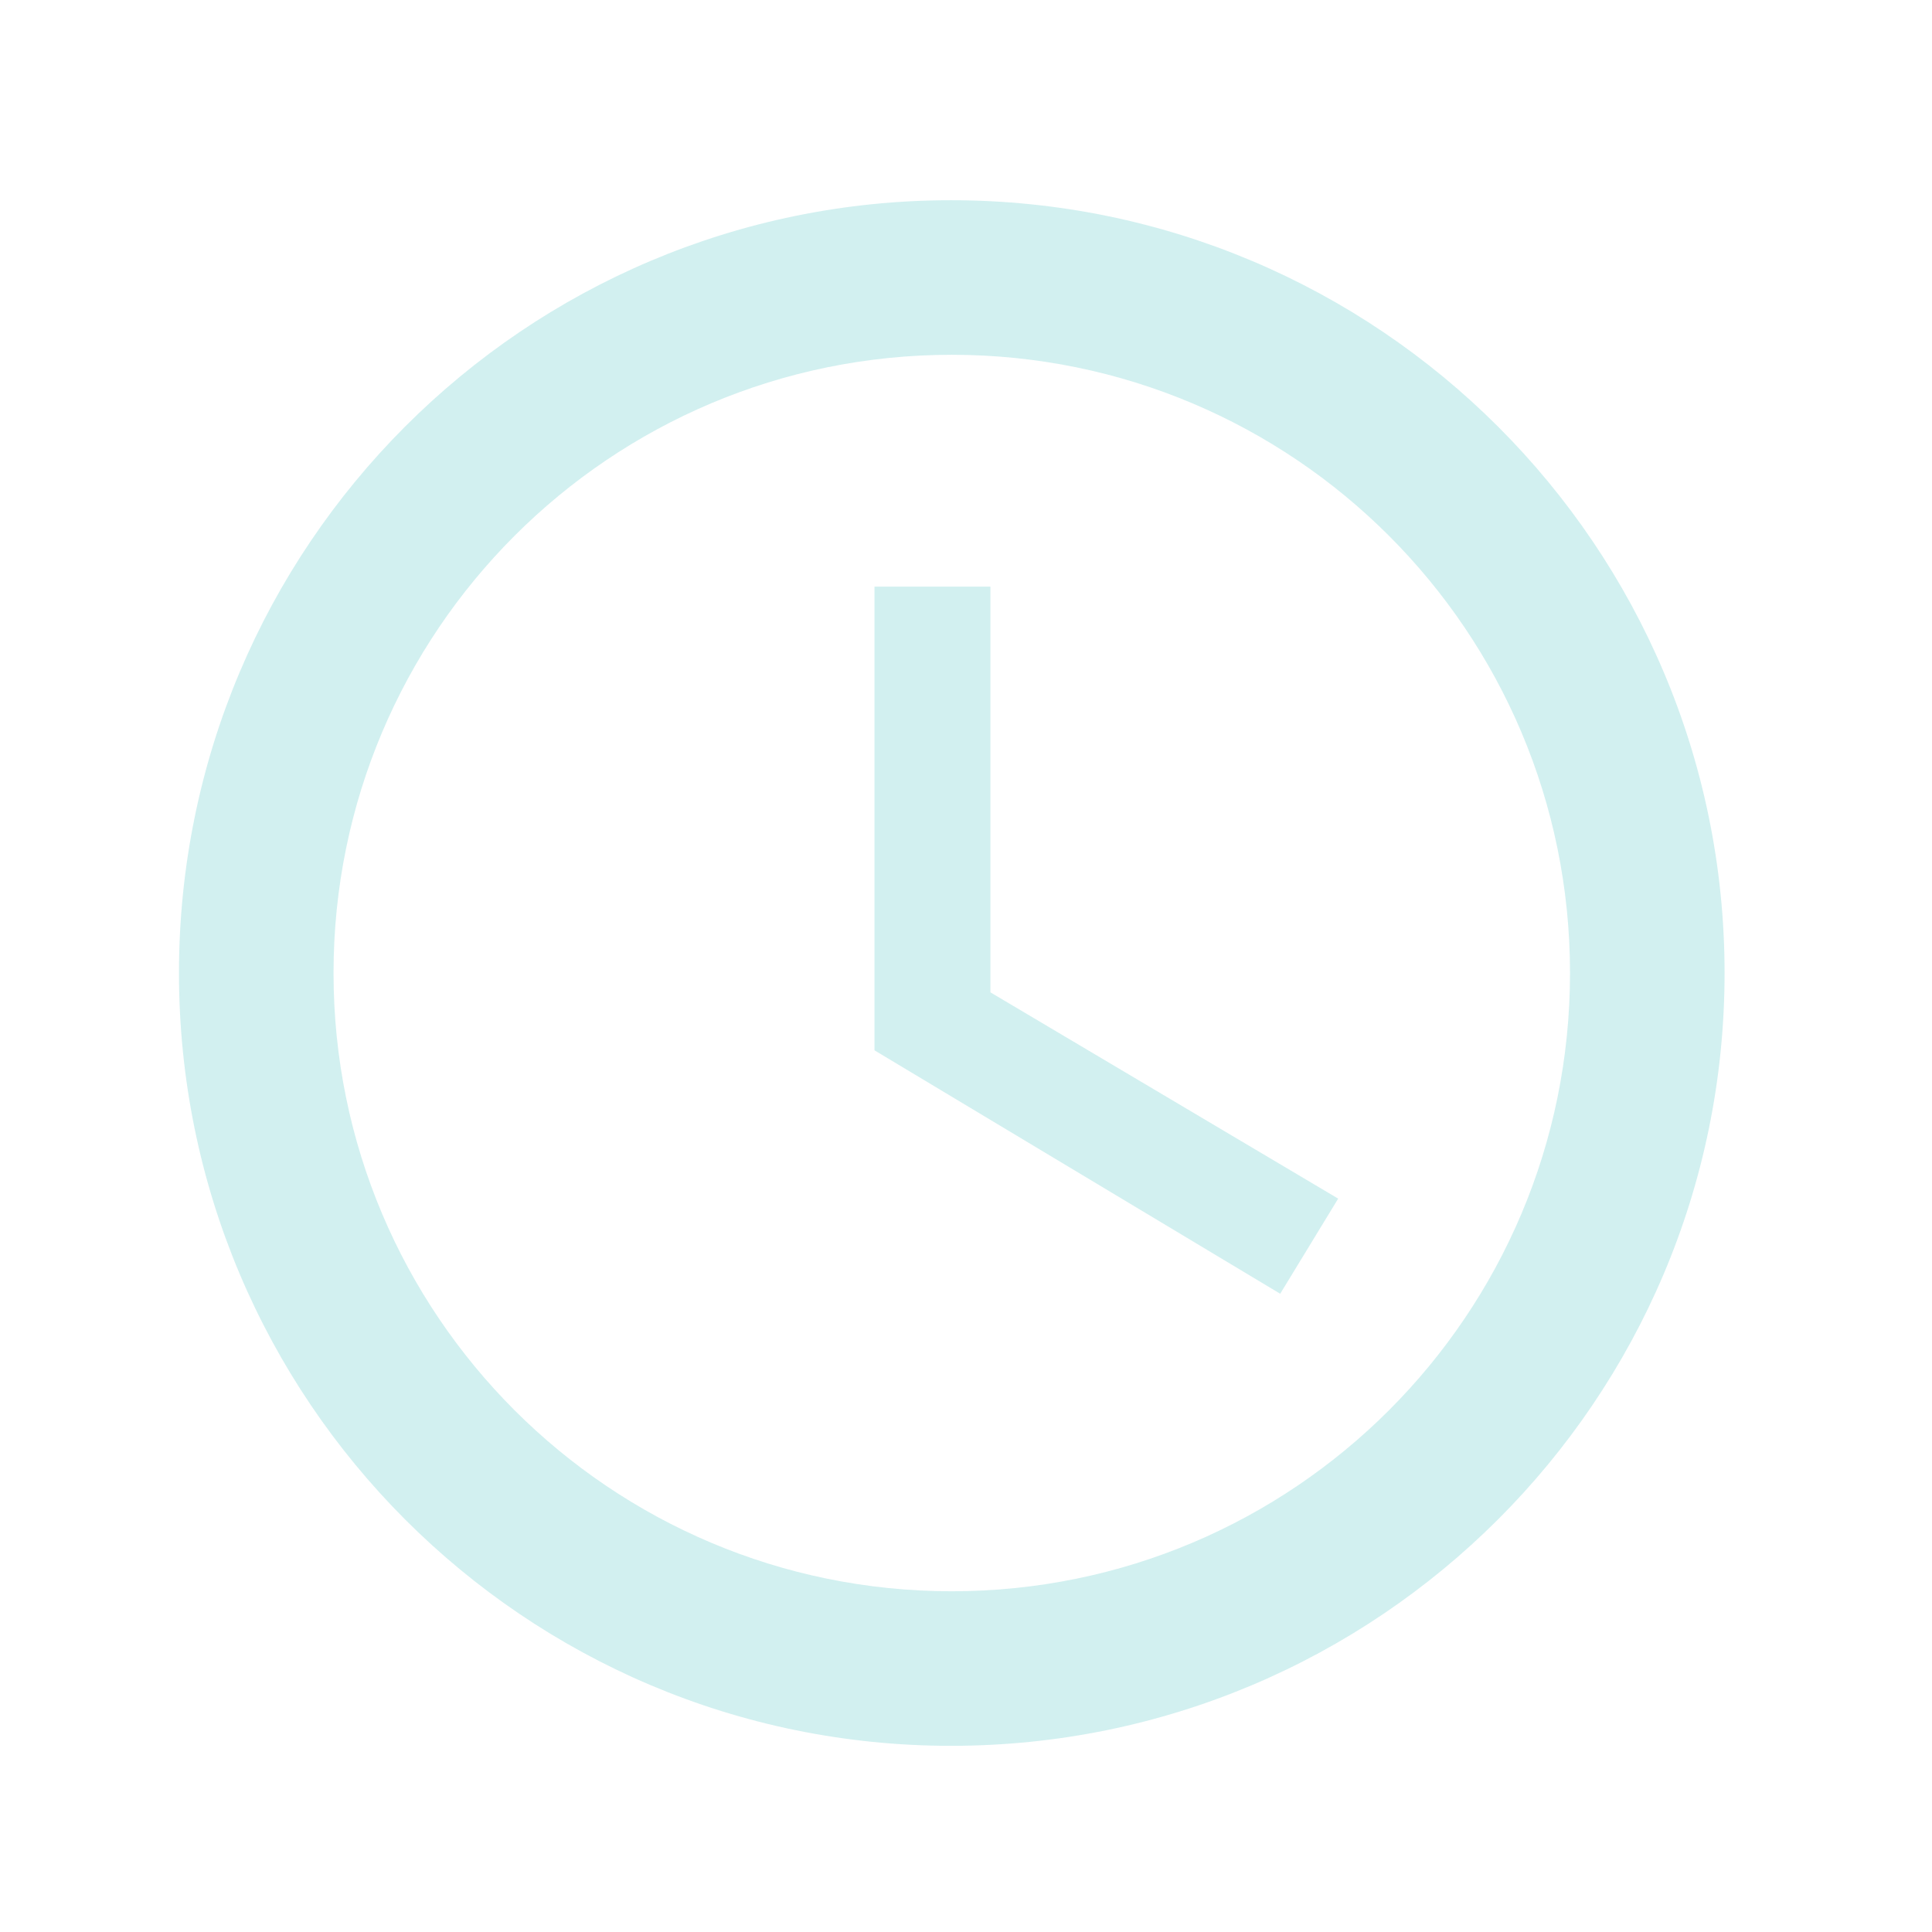
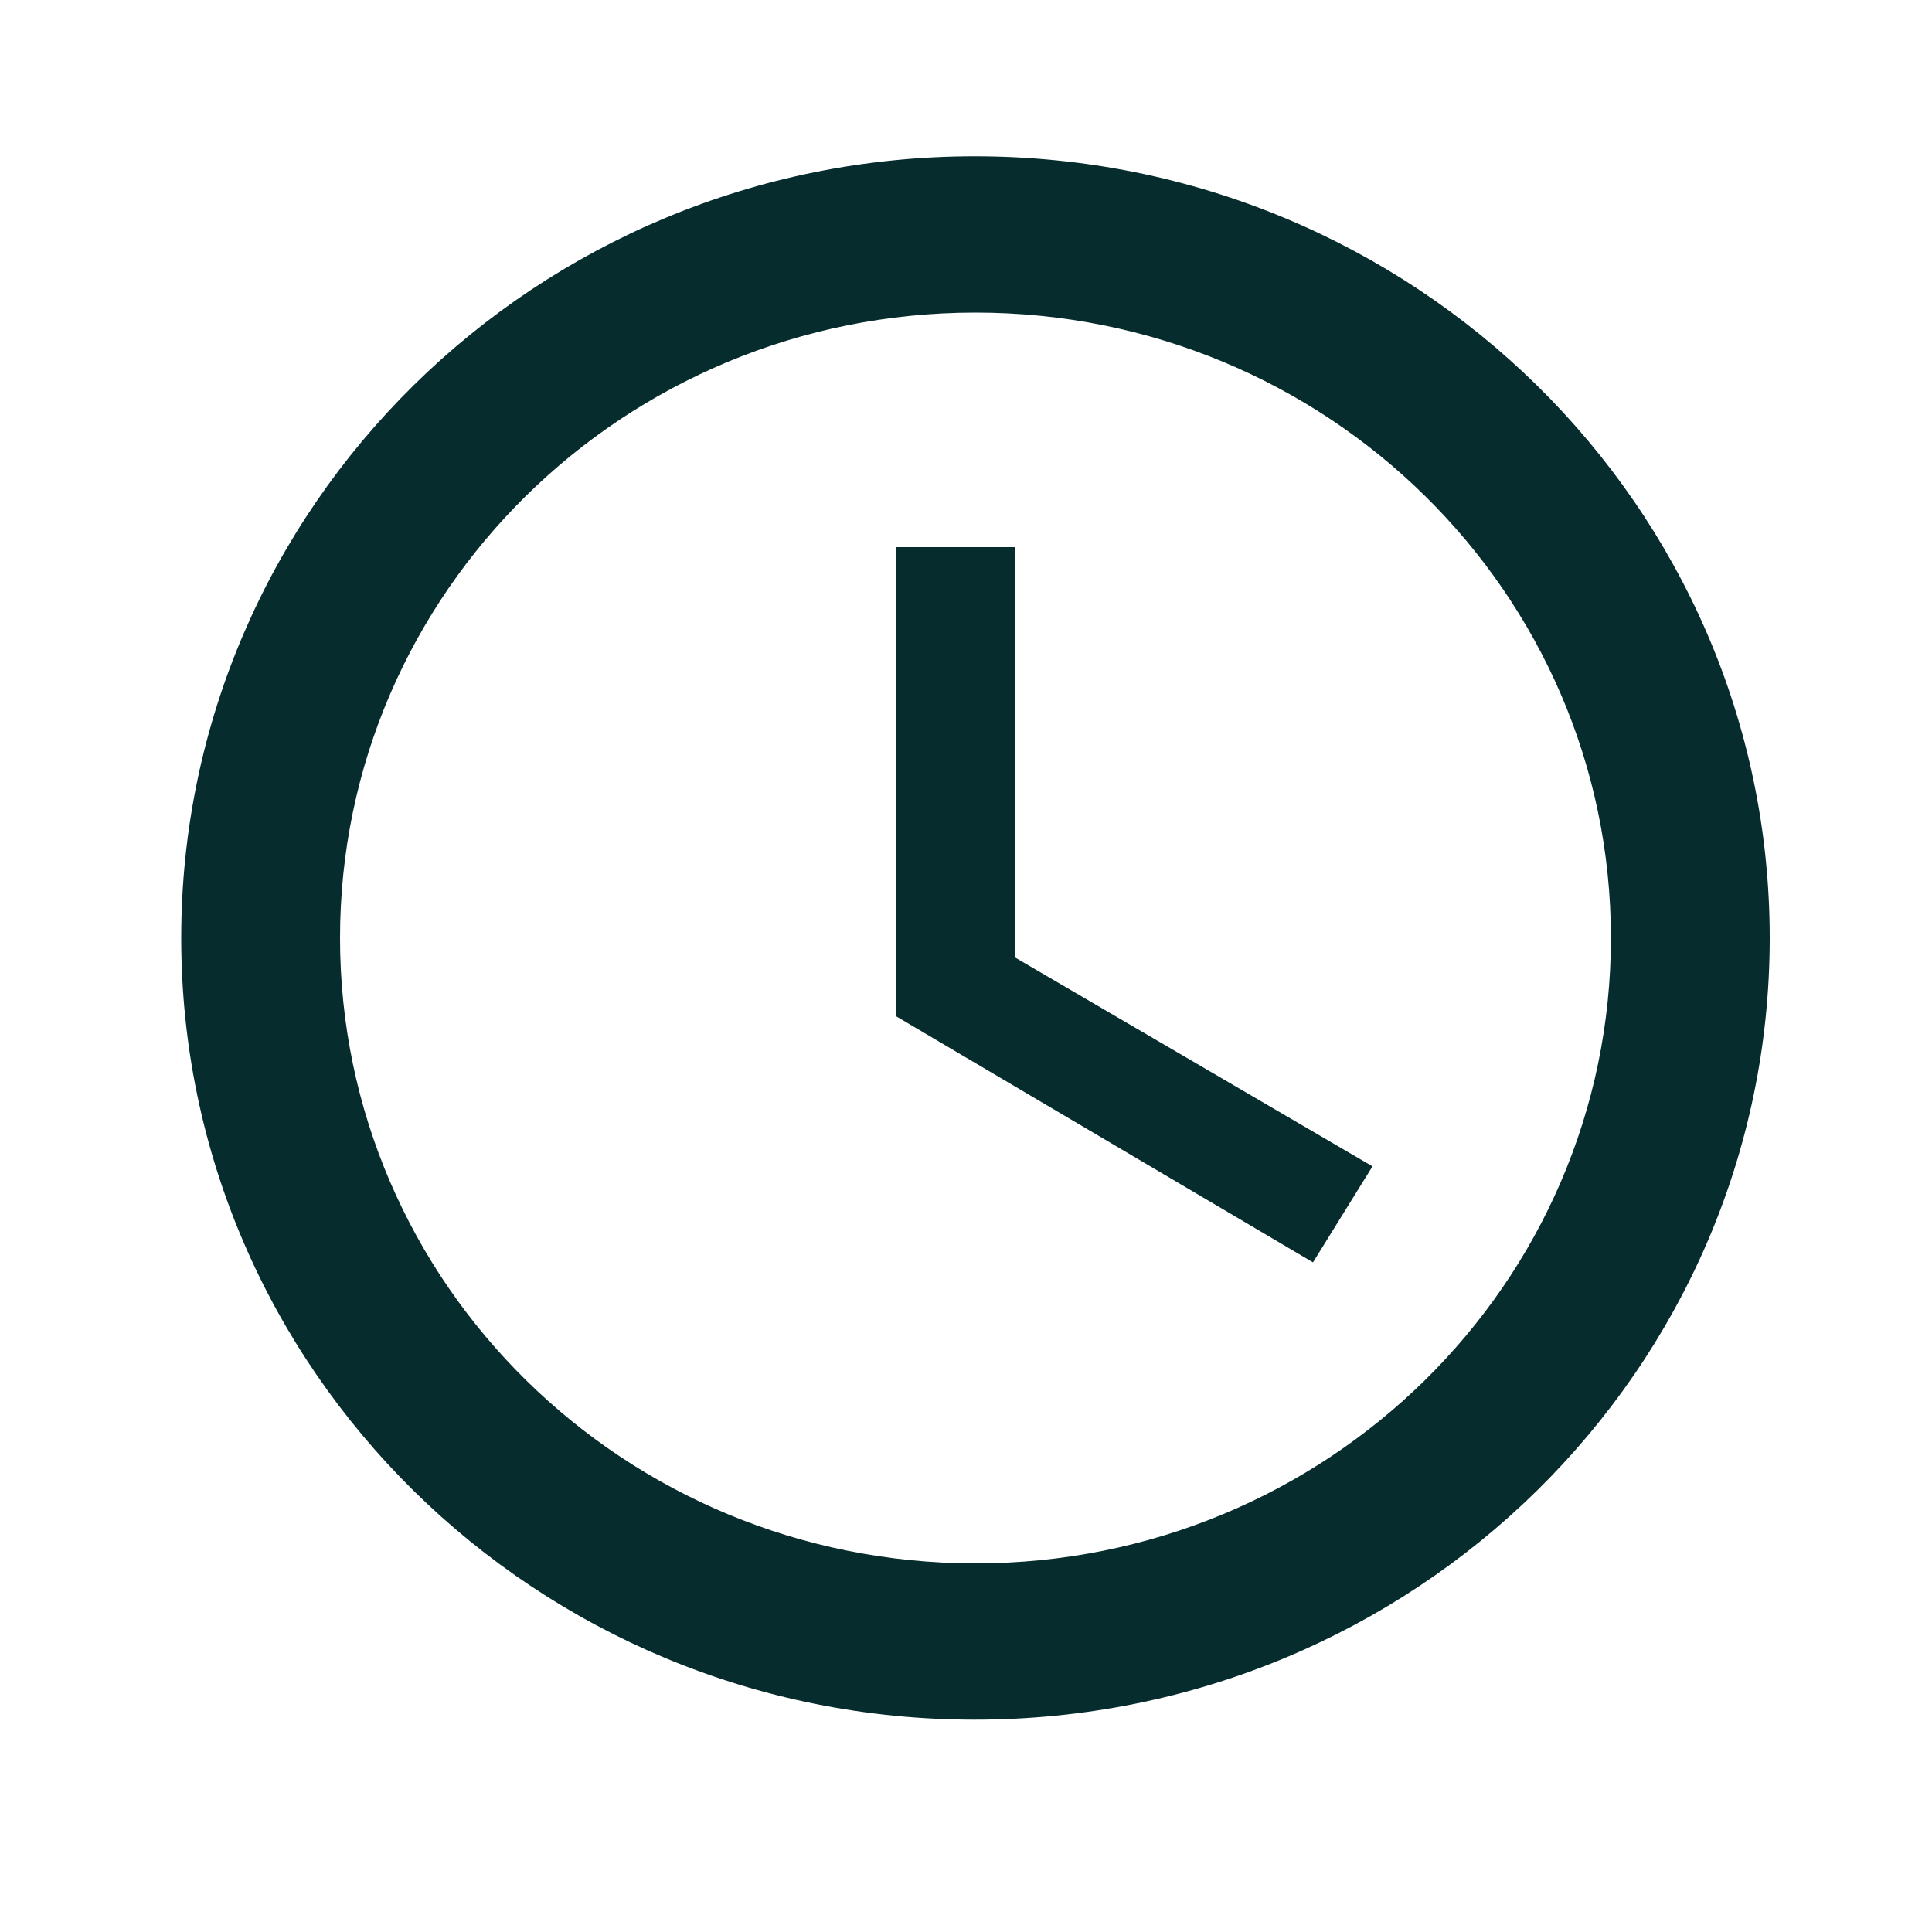
- <svg xmlns="http://www.w3.org/2000/svg" width="22" height="22" viewBox="0 0 22 22" fill="none">
-   <path d="M10.829 2.28C5.972 2.28 2.038 6.222 2.038 11.08C2.038 15.938 5.972 19.88 10.829 19.88C15.696 19.88 19.638 15.938 19.638 11.08C19.638 6.222 15.696 2.28 10.829 2.28ZM10.838 18.12C6.948 18.12 3.798 14.97 3.798 11.08C3.798 7.19 6.948 4.04 10.838 4.04C14.728 4.04 17.878 7.19 17.878 11.08C17.878 14.97 14.728 18.12 10.838 18.12Z" fill="#D2F0F0" />
-   <path d="M11.278 6.68H9.958V11.96L14.578 14.732L15.238 13.649L11.278 11.3V6.68Z" fill="#D2F0F0" />
+ <svg xmlns="http://www.w3.org/2000/svg" width="10" height="10" viewBox="0 0 10 10" fill="none">
+   <path d="M5.045 0.809C2.776 0.809 0.938 2.622 0.938 4.855C0.938 7.089 2.776 8.901 5.045 8.901C7.318 8.901 9.16 7.089 9.16 4.855C9.16 2.622 7.318 0.809 5.045 0.809ZM5.049 8.092C3.232 8.092 1.76 6.644 1.76 4.855C1.76 3.067 3.232 1.618 5.049 1.618C6.866 1.618 8.338 3.067 8.338 4.855C8.338 6.644 6.866 8.092 5.049 8.092Z" fill="#072C2E" />
+   <path d="M5.254 2.832H4.638V5.26L6.796 6.534L7.104 6.037L5.254 4.956V2.832Z" fill="#072C2E" />
</svg>
